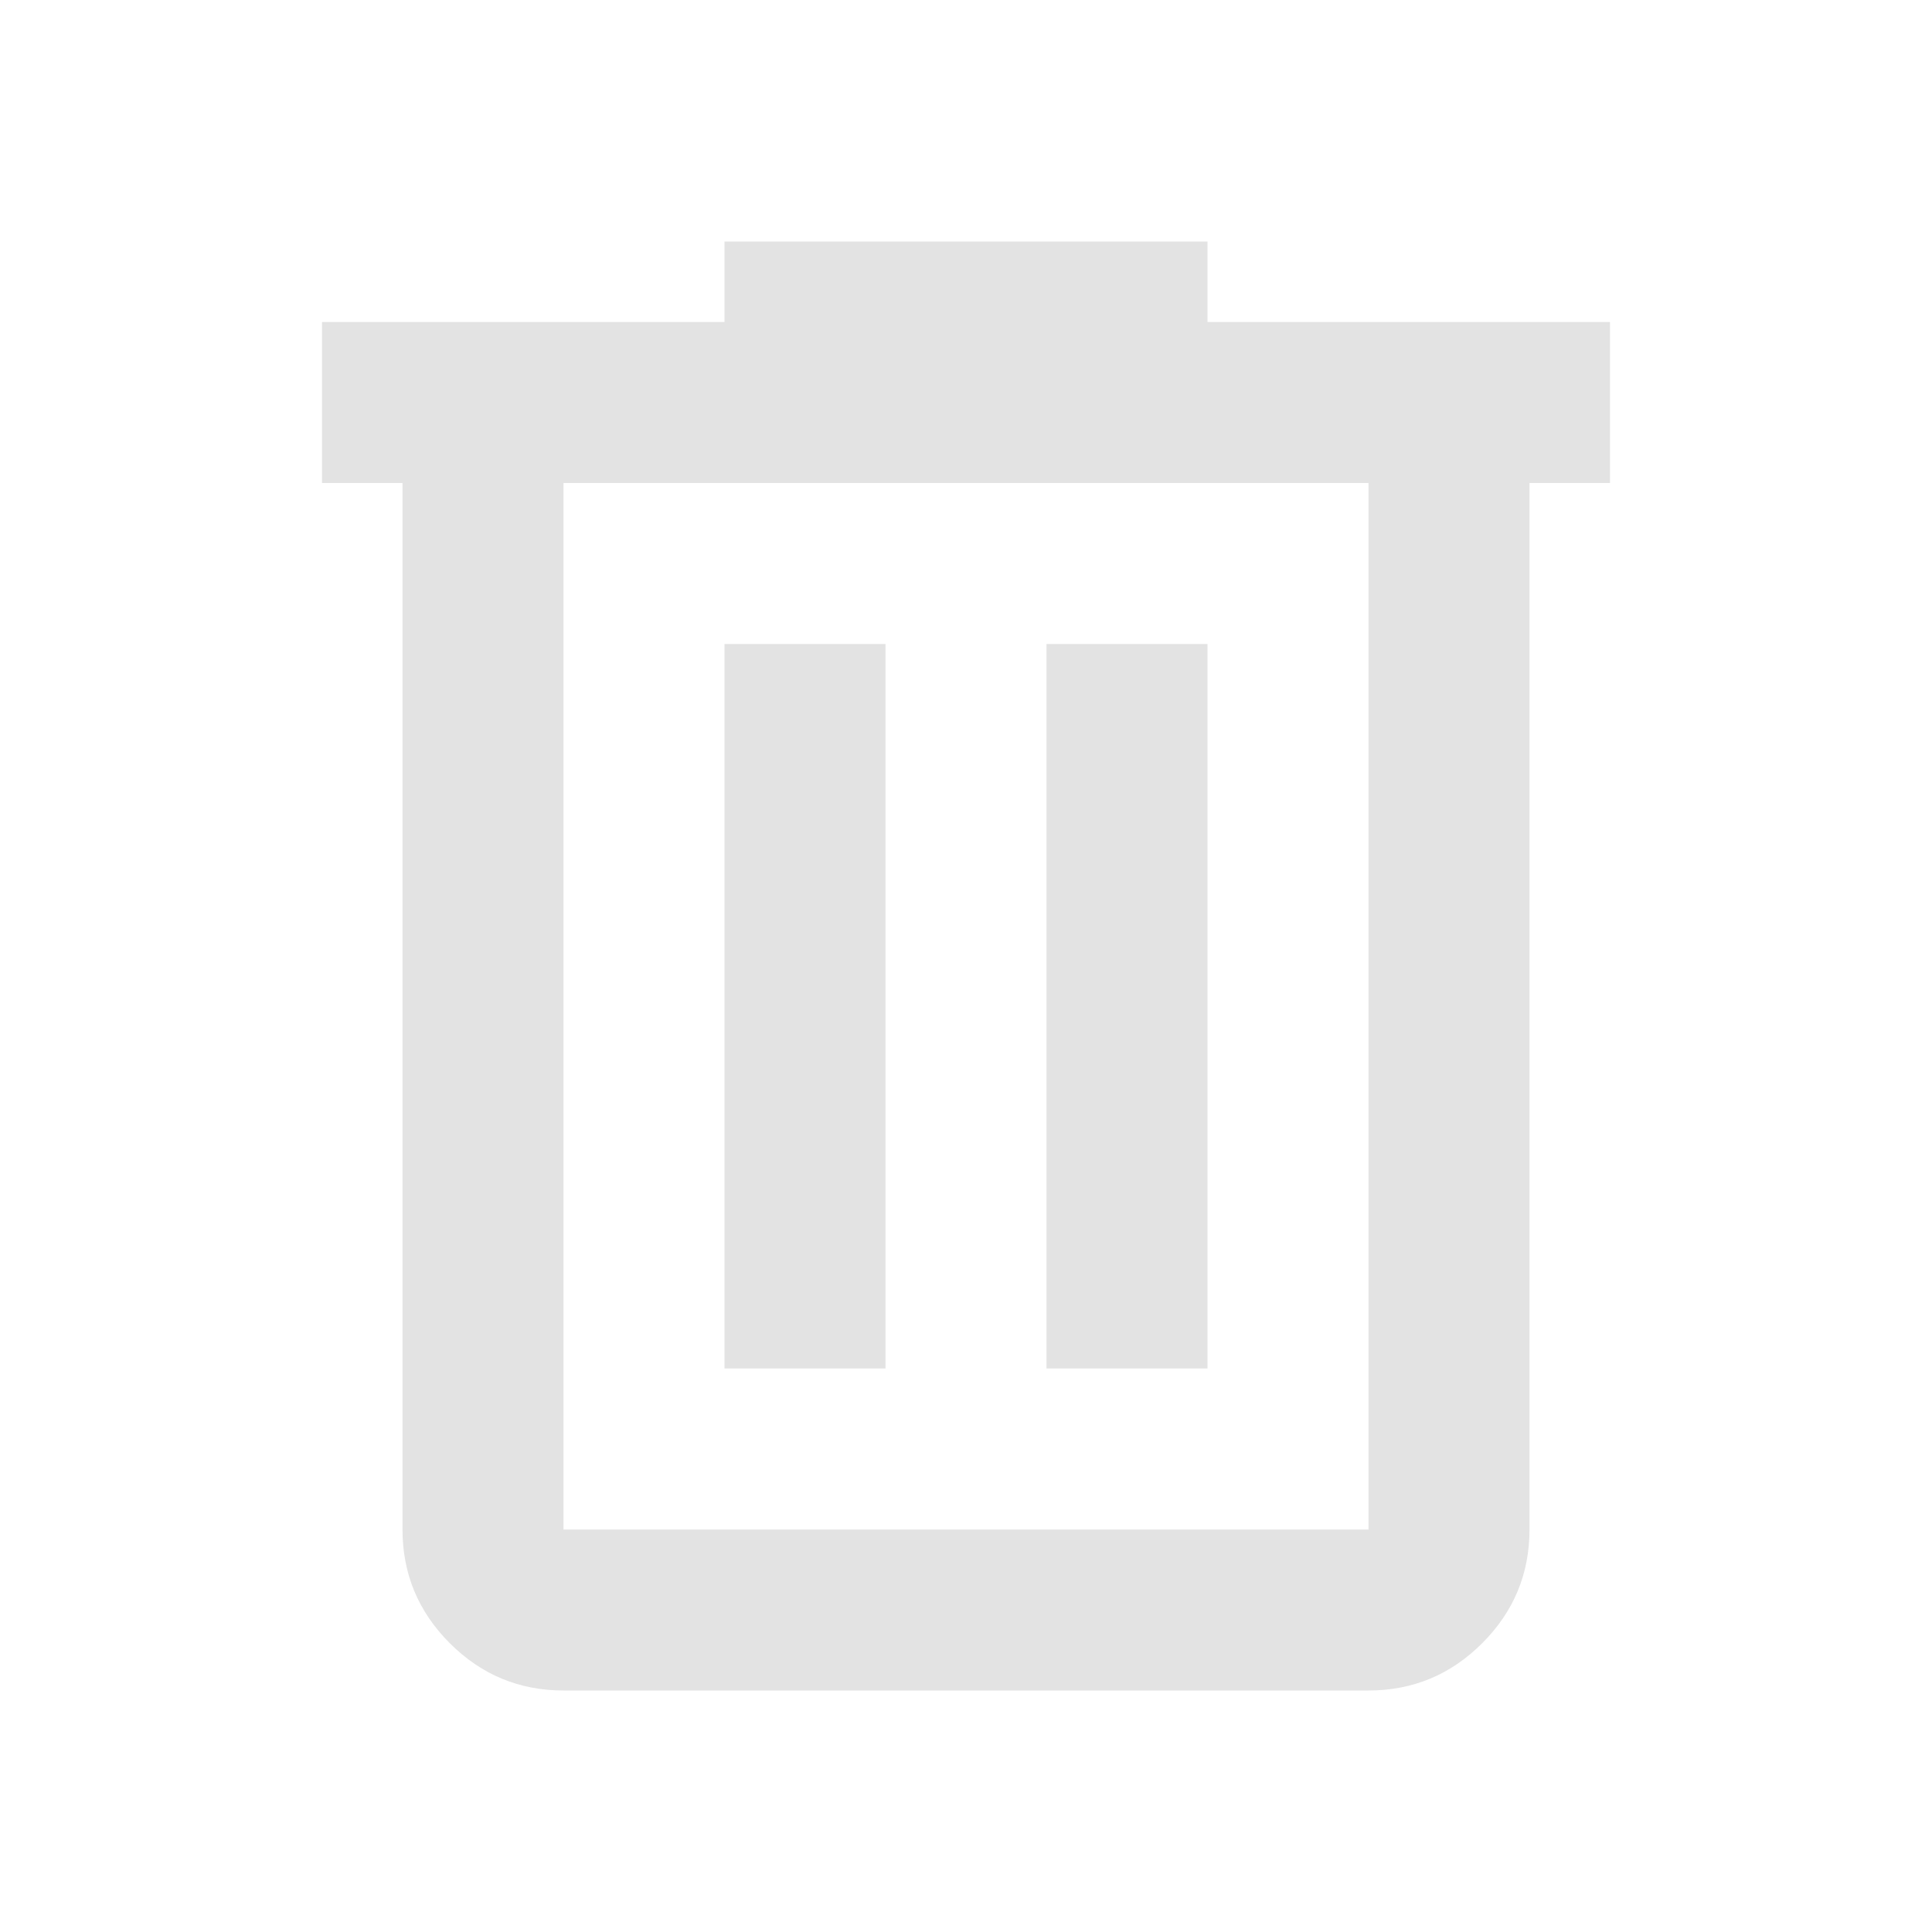
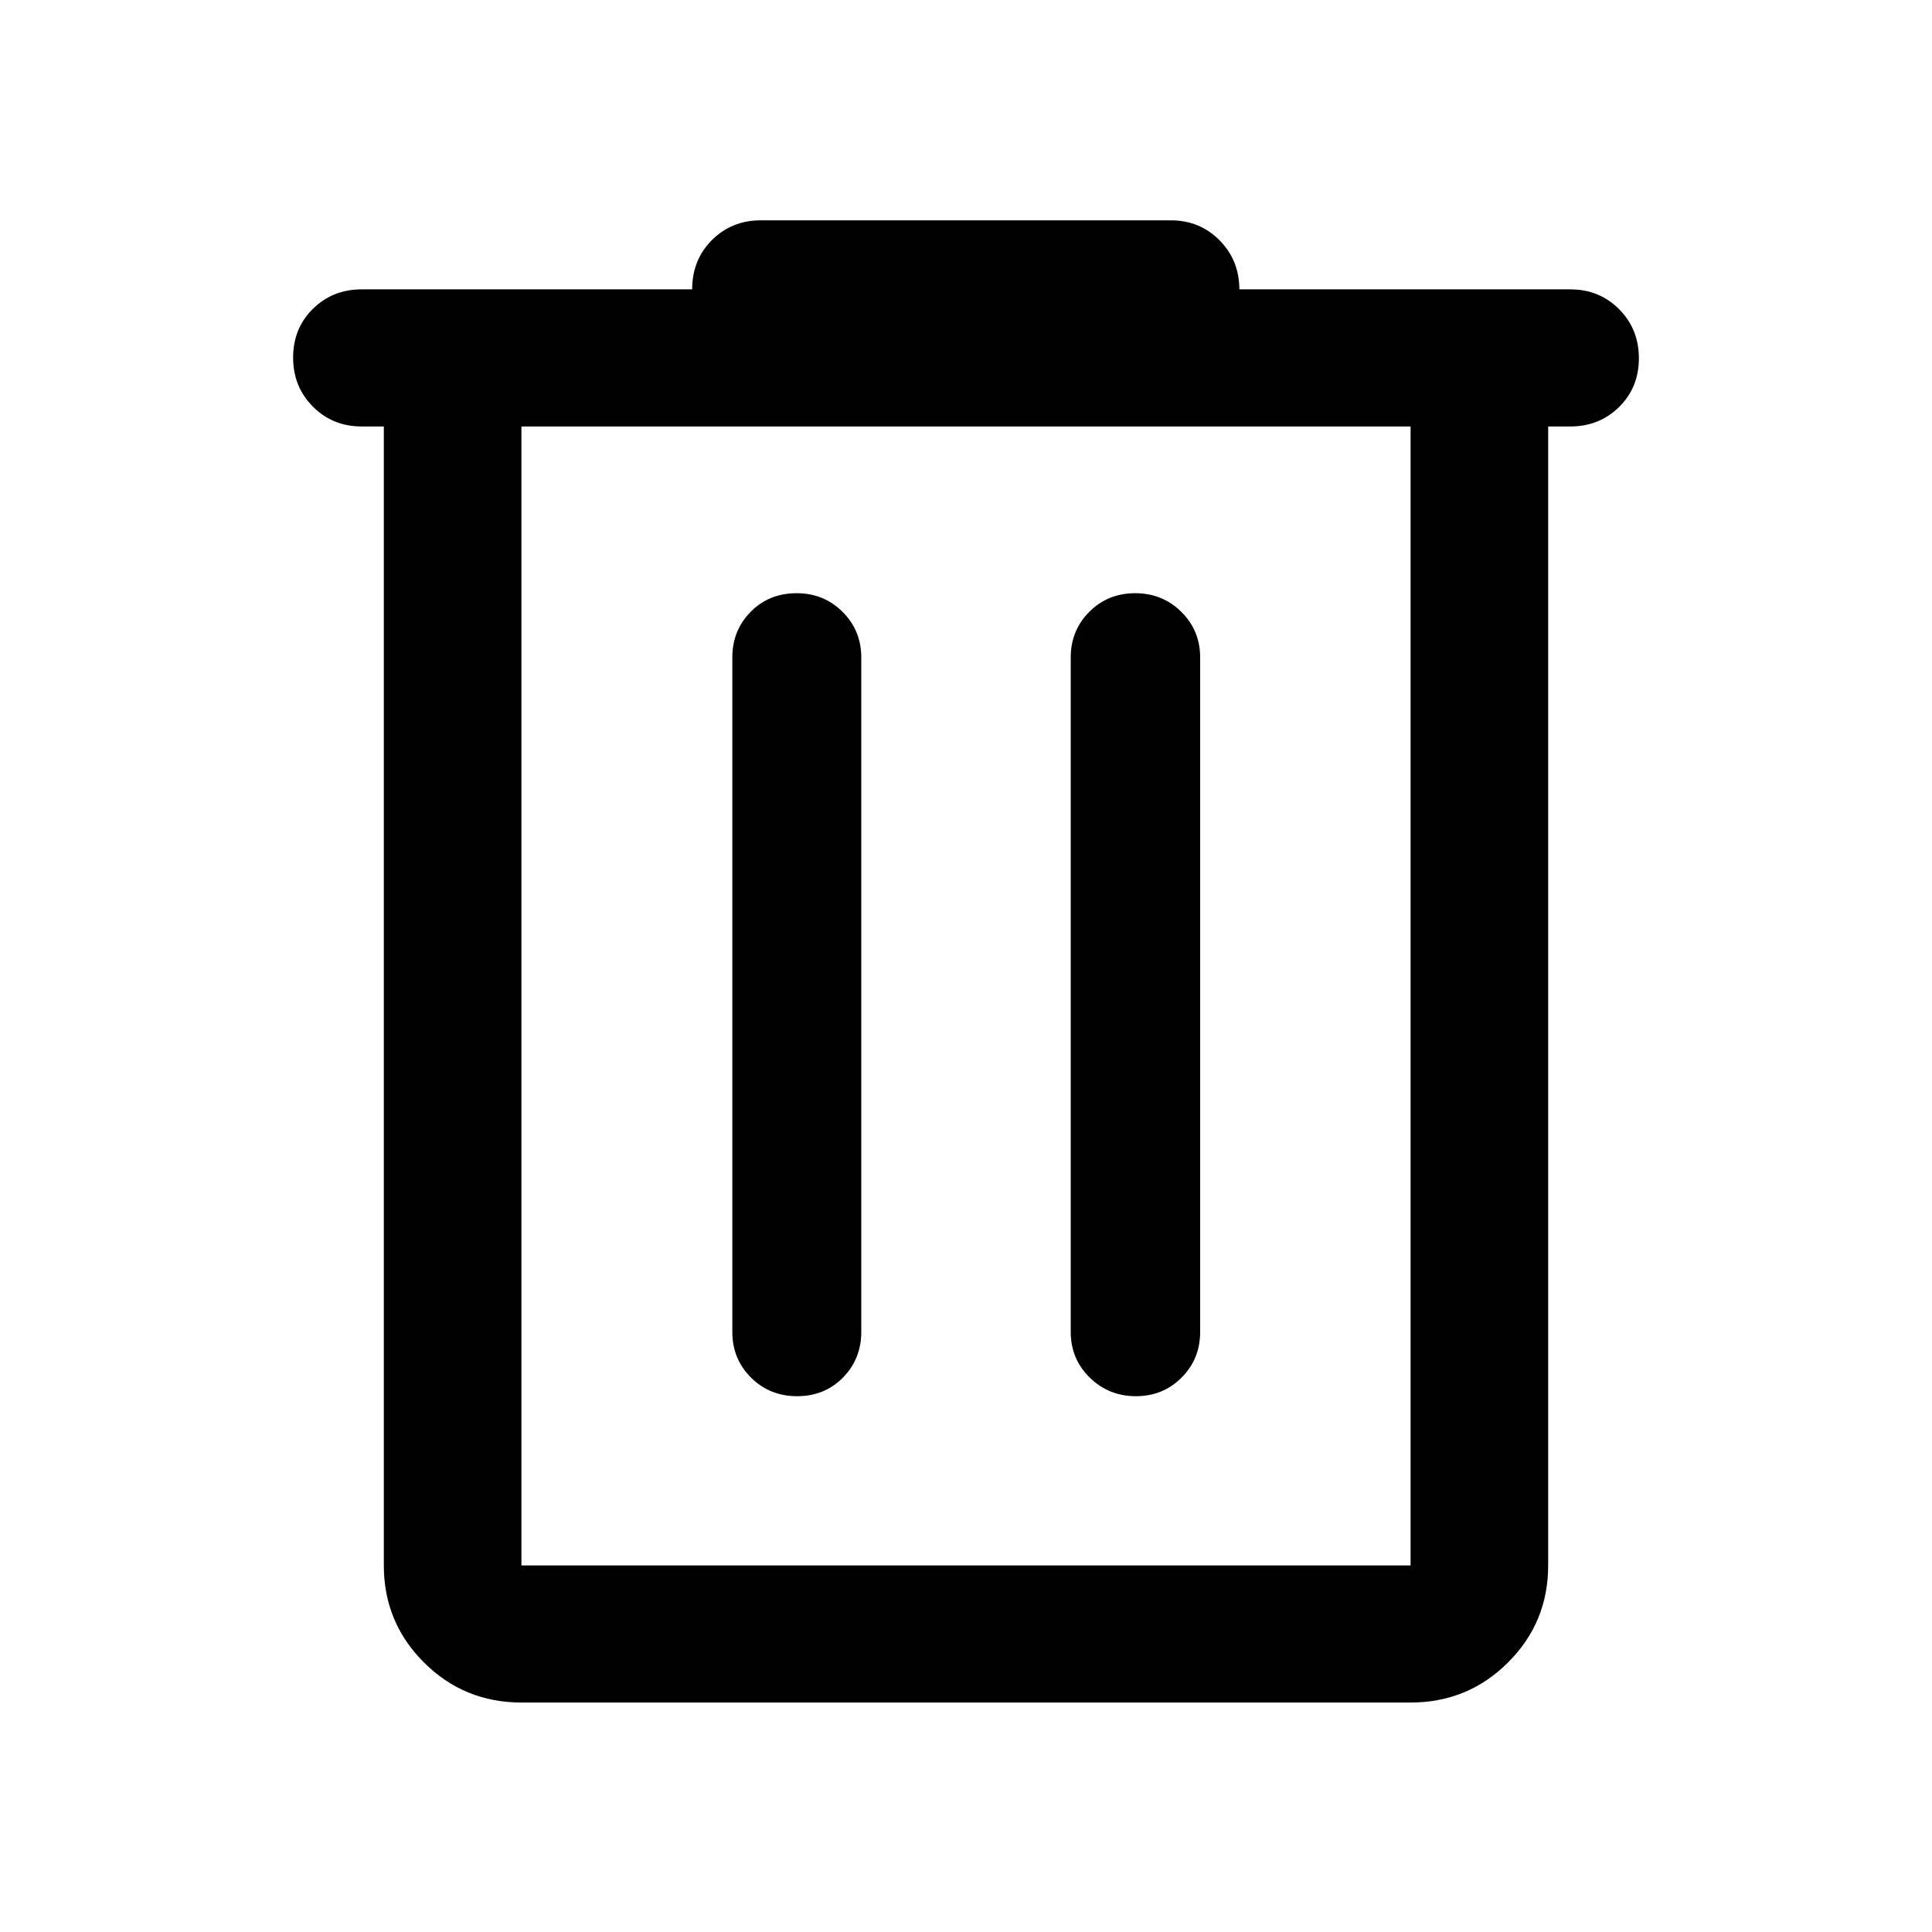
- <svg xmlns="http://www.w3.org/2000/svg" height="24px" viewBox="0 -960 960 960" width="24px" fill="#e3e3e3">
-   <path d="M280-120q-33 0-56.5-23.5T200-200v-520h-40v-80h200v-40h240v40h200v80h-40v520q0 33-23.5 56.5T680-120H280Zm400-600H280v520h400v-520ZM360-280h80v-360h-80v360Zm160 0h80v-360h-80v360ZM280-720v520-520Z" />
+ <svg xmlns="http://www.w3.org/2000/svg" height="24px" viewBox="0 -960 960 960" width="24px" fill="#000000">
+   <path d="M259.09-114.02q-28.45 0-48.41-19.89-19.96-19.89-19.96-48.24v-565.94h-11q-14.43 0-24.25-9.87t-9.82-24.37q0-14.5 9.82-24.19 9.82-9.7 24.25-9.7h164.21q0-14.67 9.83-24.49 9.82-9.81 24.24-9.81h203.76q14.42 0 24.25 9.95 9.82 9.96 9.82 24.35h164.45q14.43 0 24.25 9.87t9.82 24.37q0 14.5-9.82 24.2-9.82 9.69-24.25 9.69h-11v565.94q0 28.35-19.96 48.24t-48.41 19.89H259.09Zm441.82-634.07H259.09v565.94h441.82v-565.94ZM396.1-266.24q13.66 0 22.76-9.25 9.1-9.26 9.1-22.66v-335.18q0-13.4-9.31-22.65-9.31-9.26-22.78-9.26-13.78 0-22.88 9.26-9.1 9.25-9.1 22.65v335.18q0 13.4 9.27 22.66 9.28 9.25 22.94 9.25Zm168.32 0q13.49 0 22.71-9.25 9.22-9.26 9.22-22.66v-335.18q0-13.4-9.37-22.65-9.37-9.26-22.93-9.26-13.57 0-22.79 9.26-9.22 9.25-9.22 22.65v335.18q0 13.4 9.44 22.66 9.44 9.25 22.94 9.25ZM259.09-748.09v565.94-565.94Z" />
</svg>
